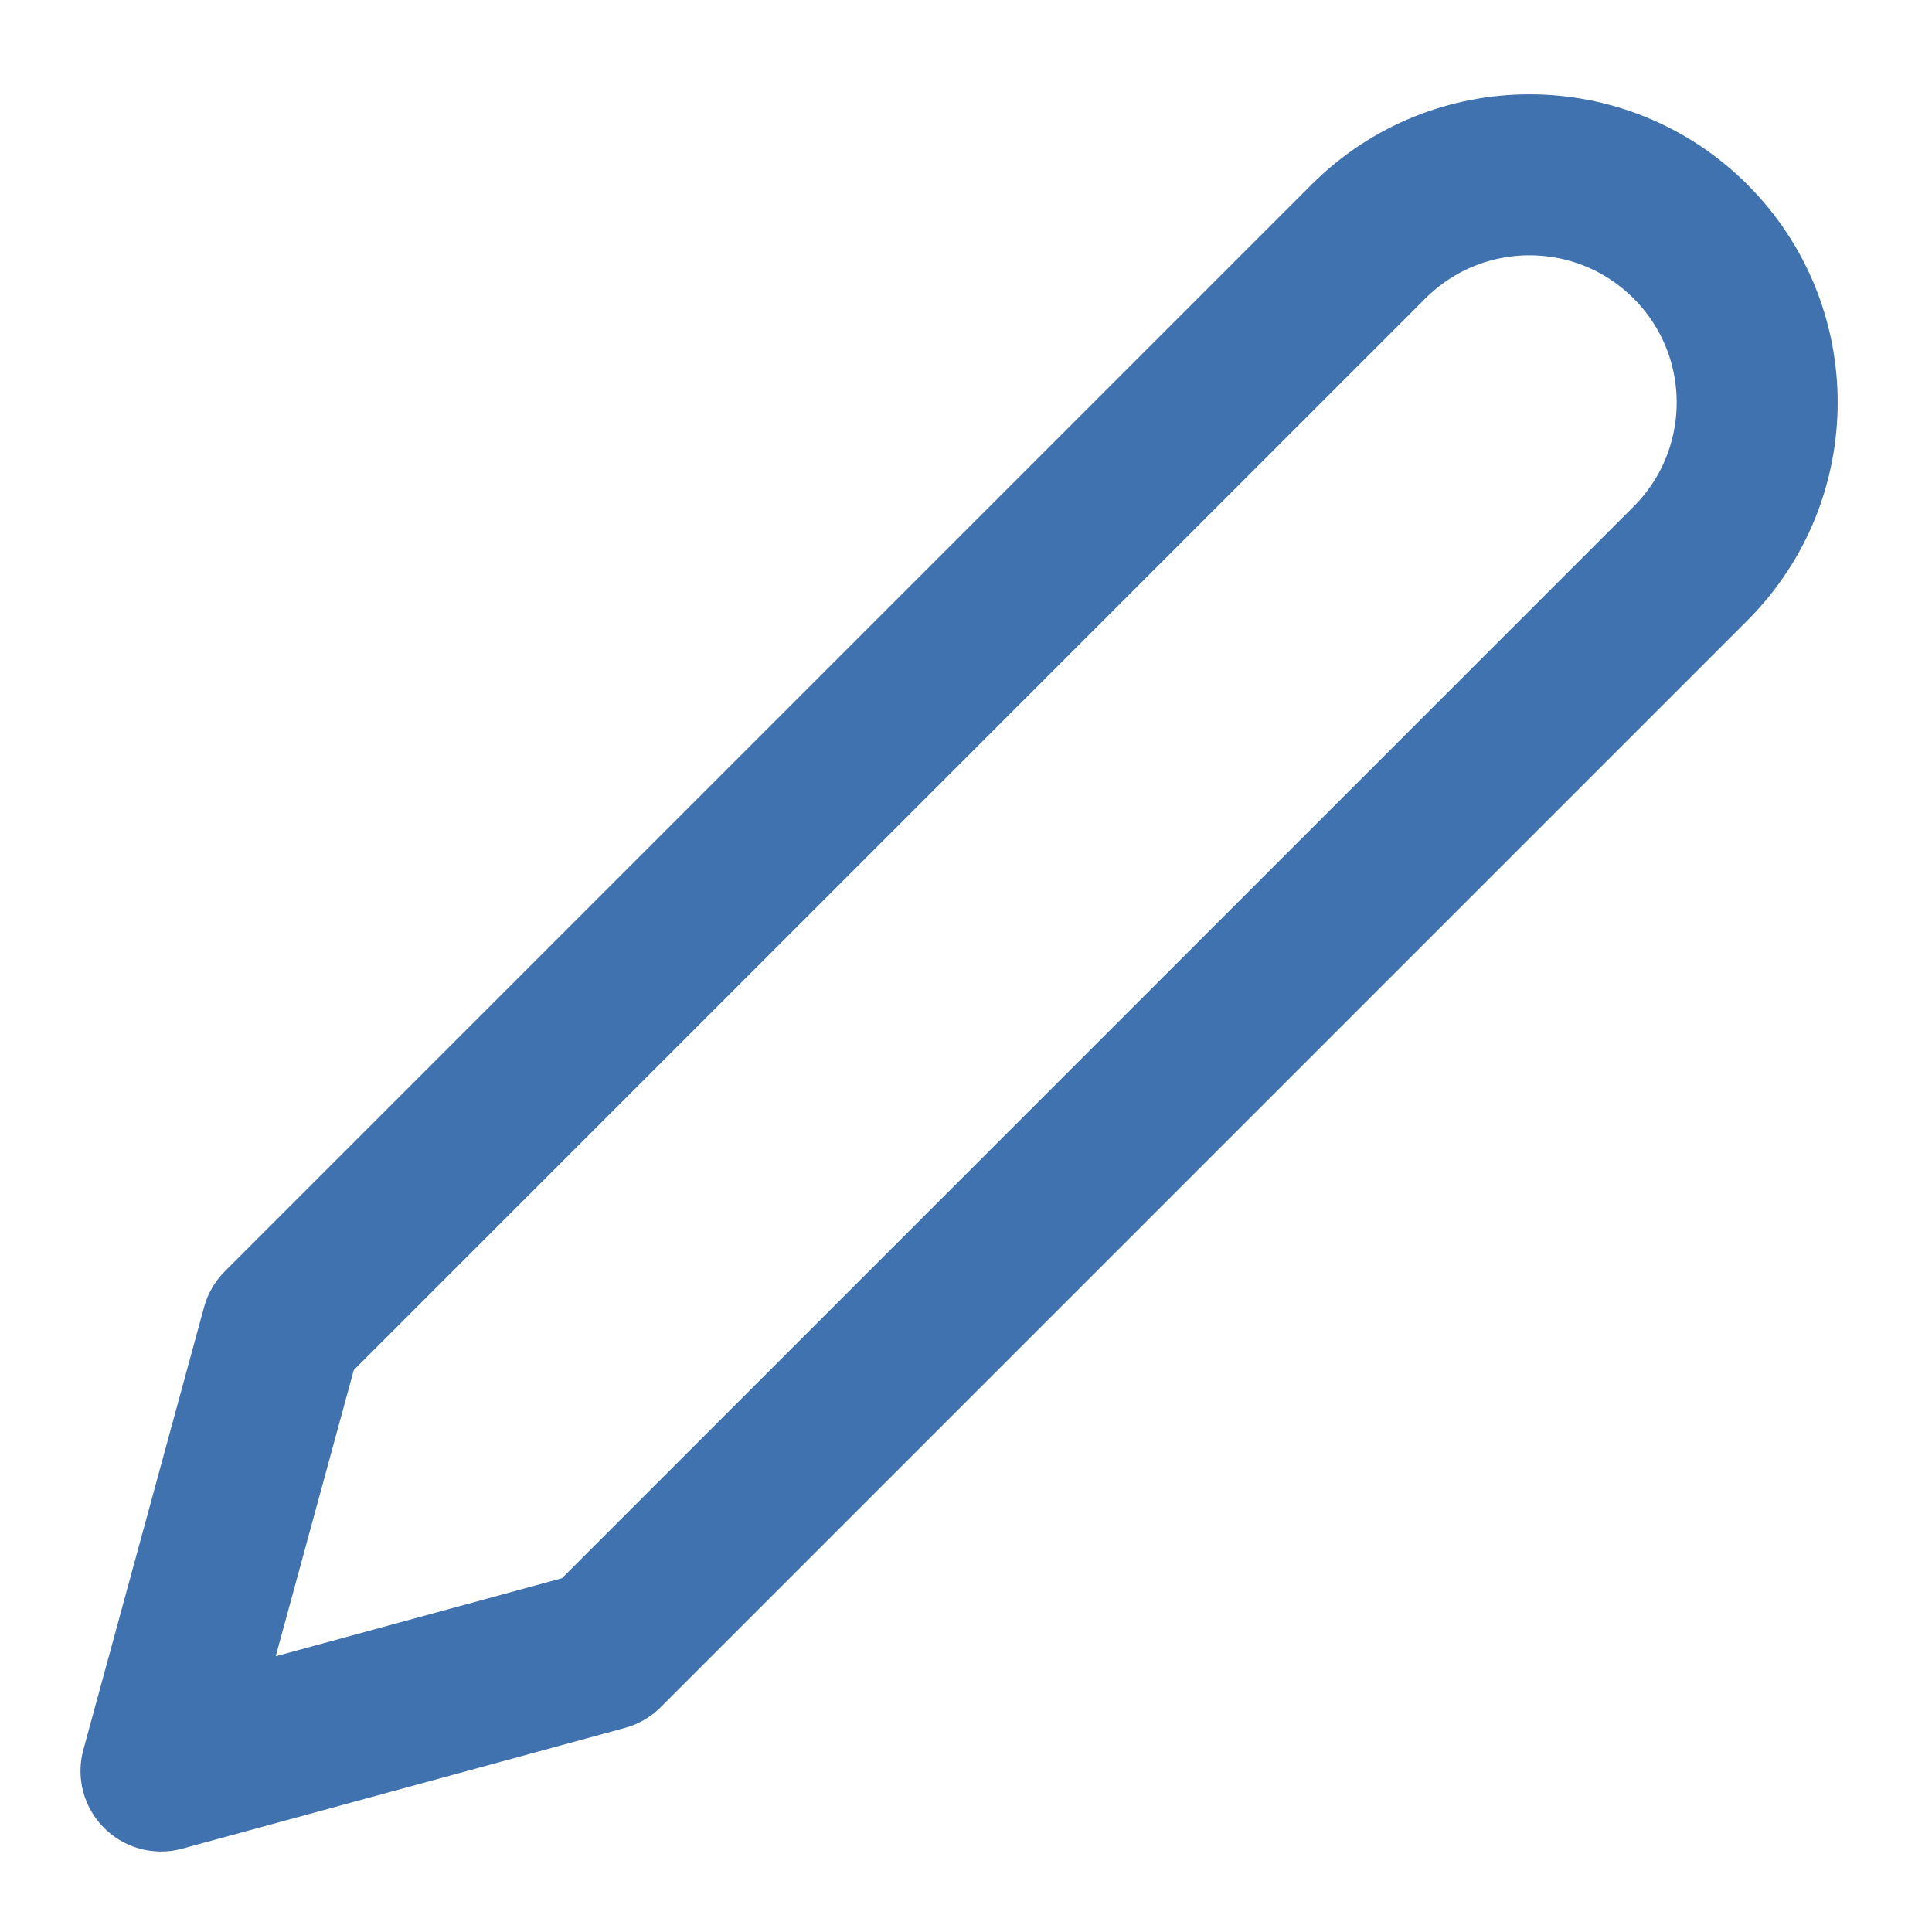
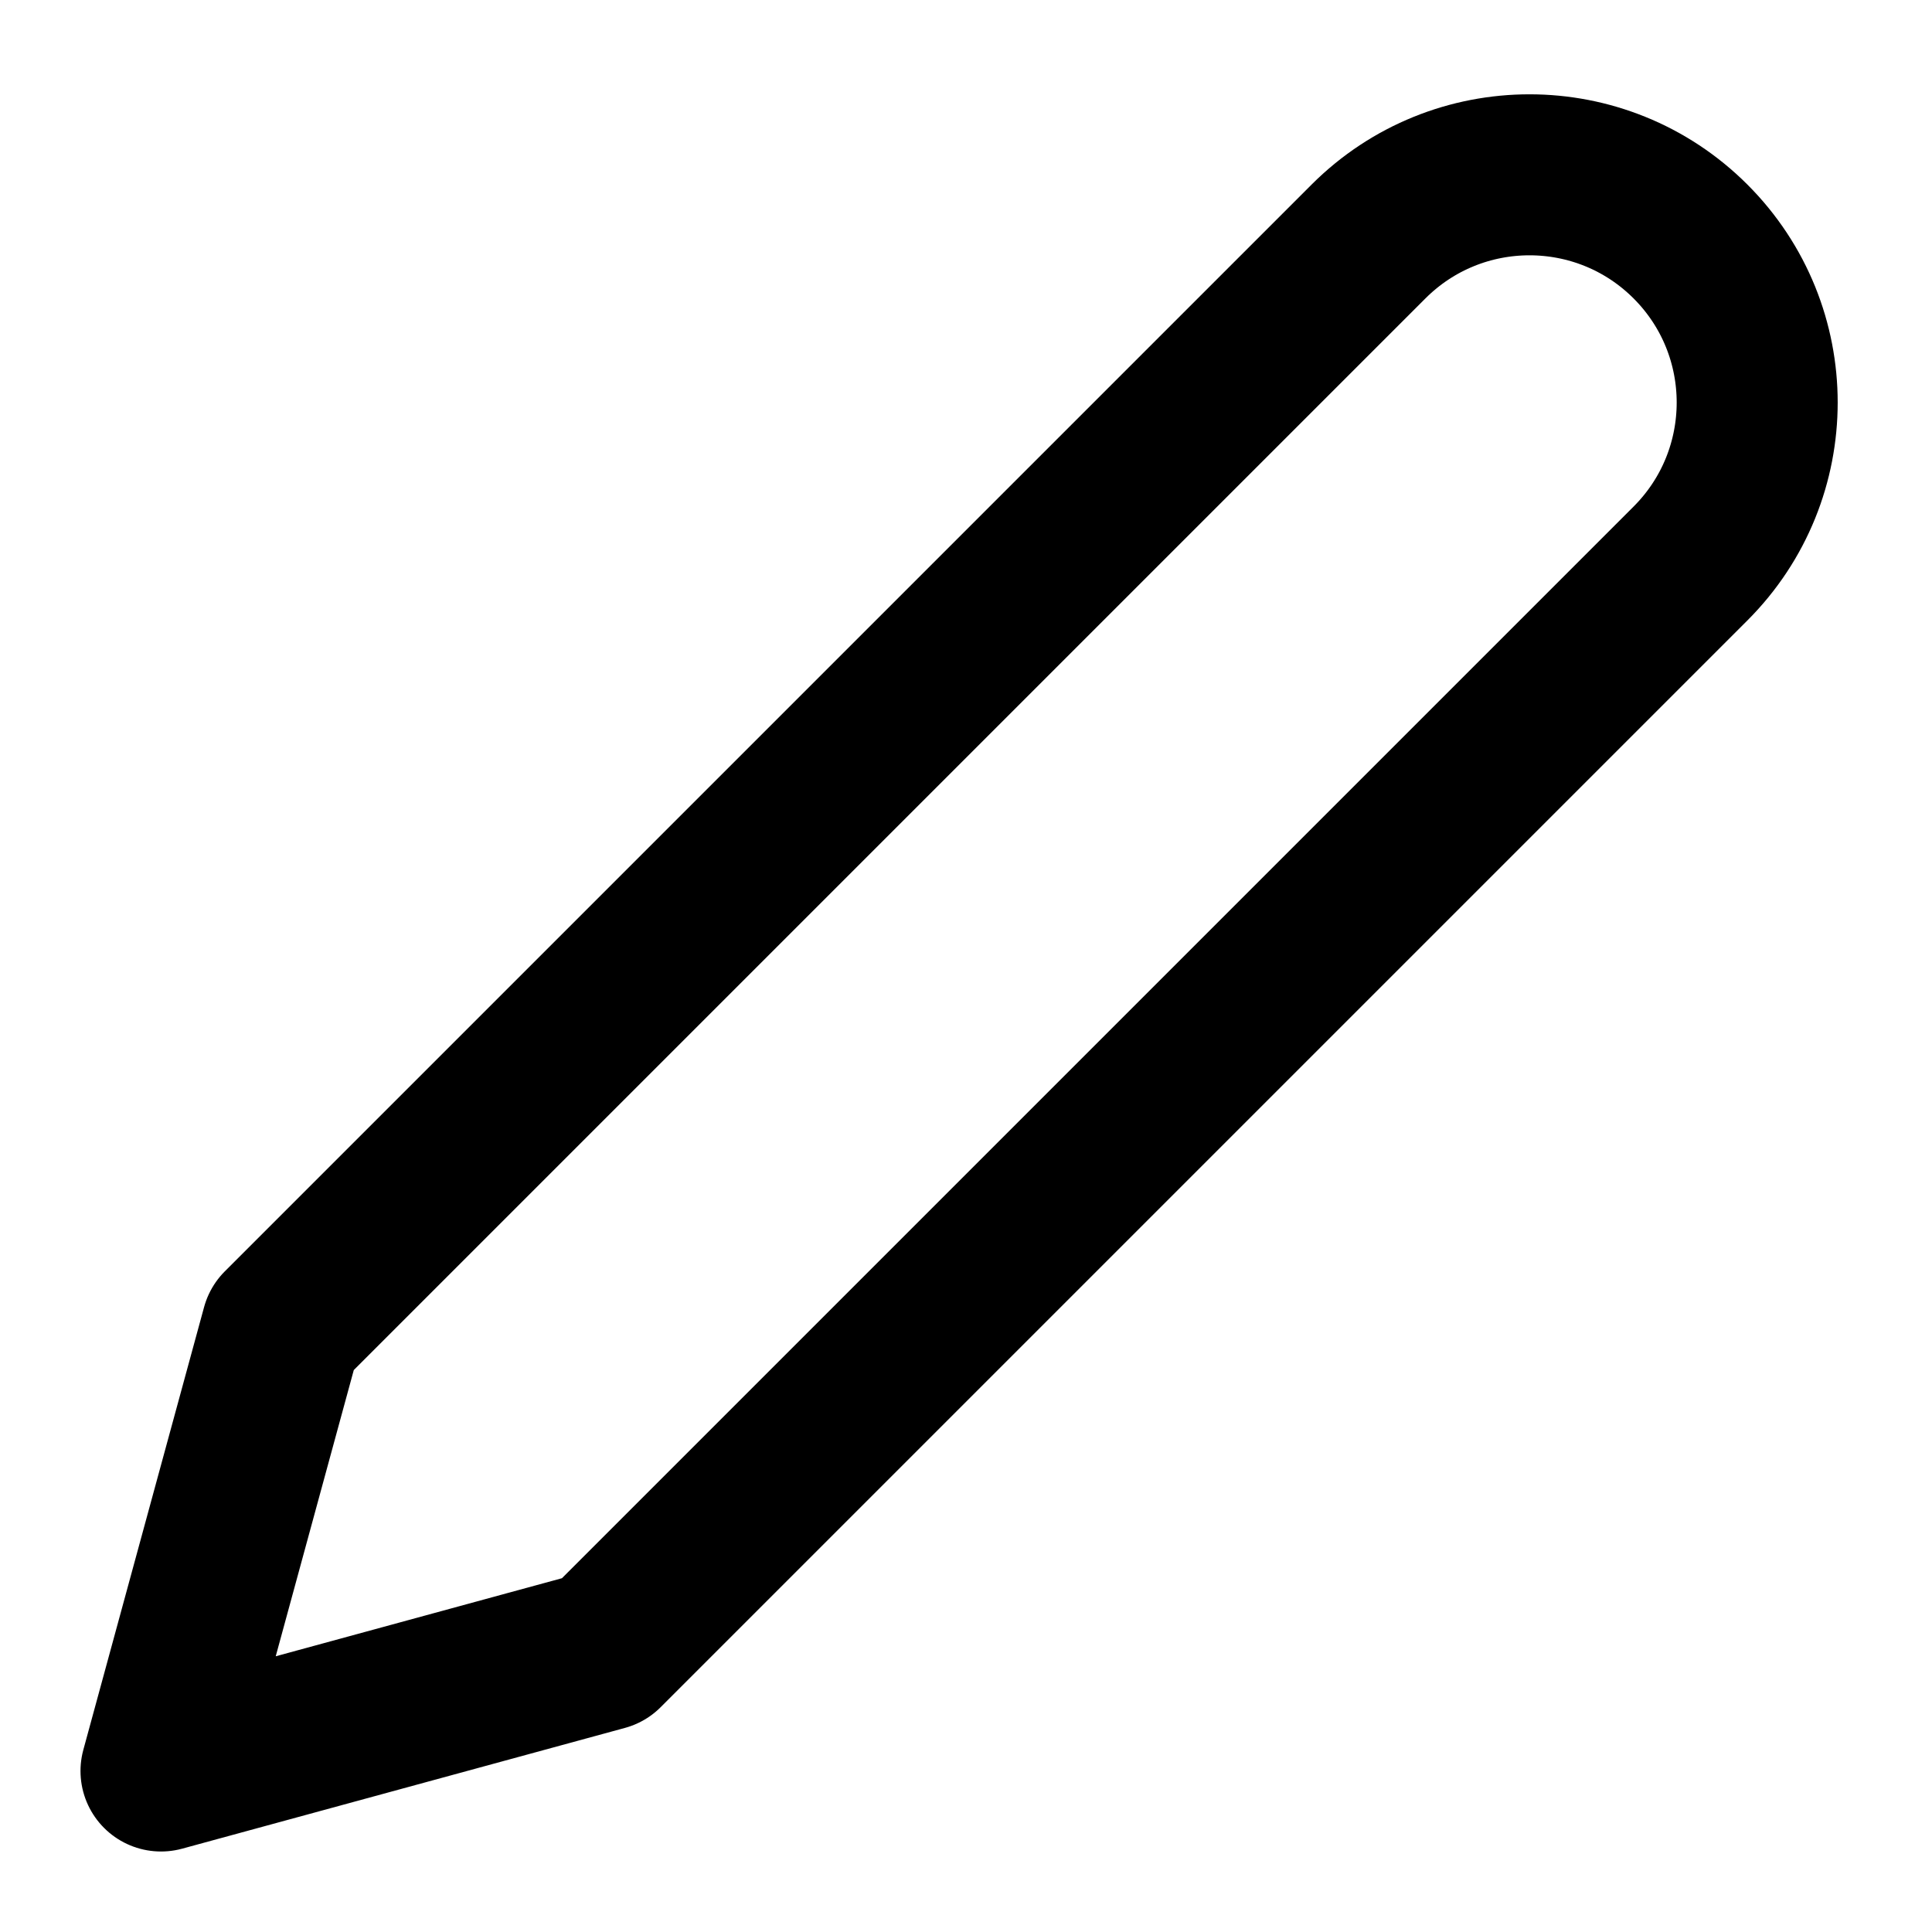
- <svg xmlns="http://www.w3.org/2000/svg" width="24" height="24" viewBox="0 0 24 24" fill="none" stroke="#3F72AF" stroke-width="2" stroke-linecap="round" stroke-linejoin="round" class="feather feather-edit-2">
+ <svg xmlns="http://www.w3.org/2000/svg" width="24" height="24" viewBox="0 0 24 24" fill="none" stroke="#000" stroke-width="2" stroke-linecap="round" stroke-linejoin="round" class="feather feather-edit-2">
  <path d="M17 3a2.828 2.828 0 1 1 4 4L7.5 20.5 2 22l1.5-5.5L17 3z" />
</svg>
